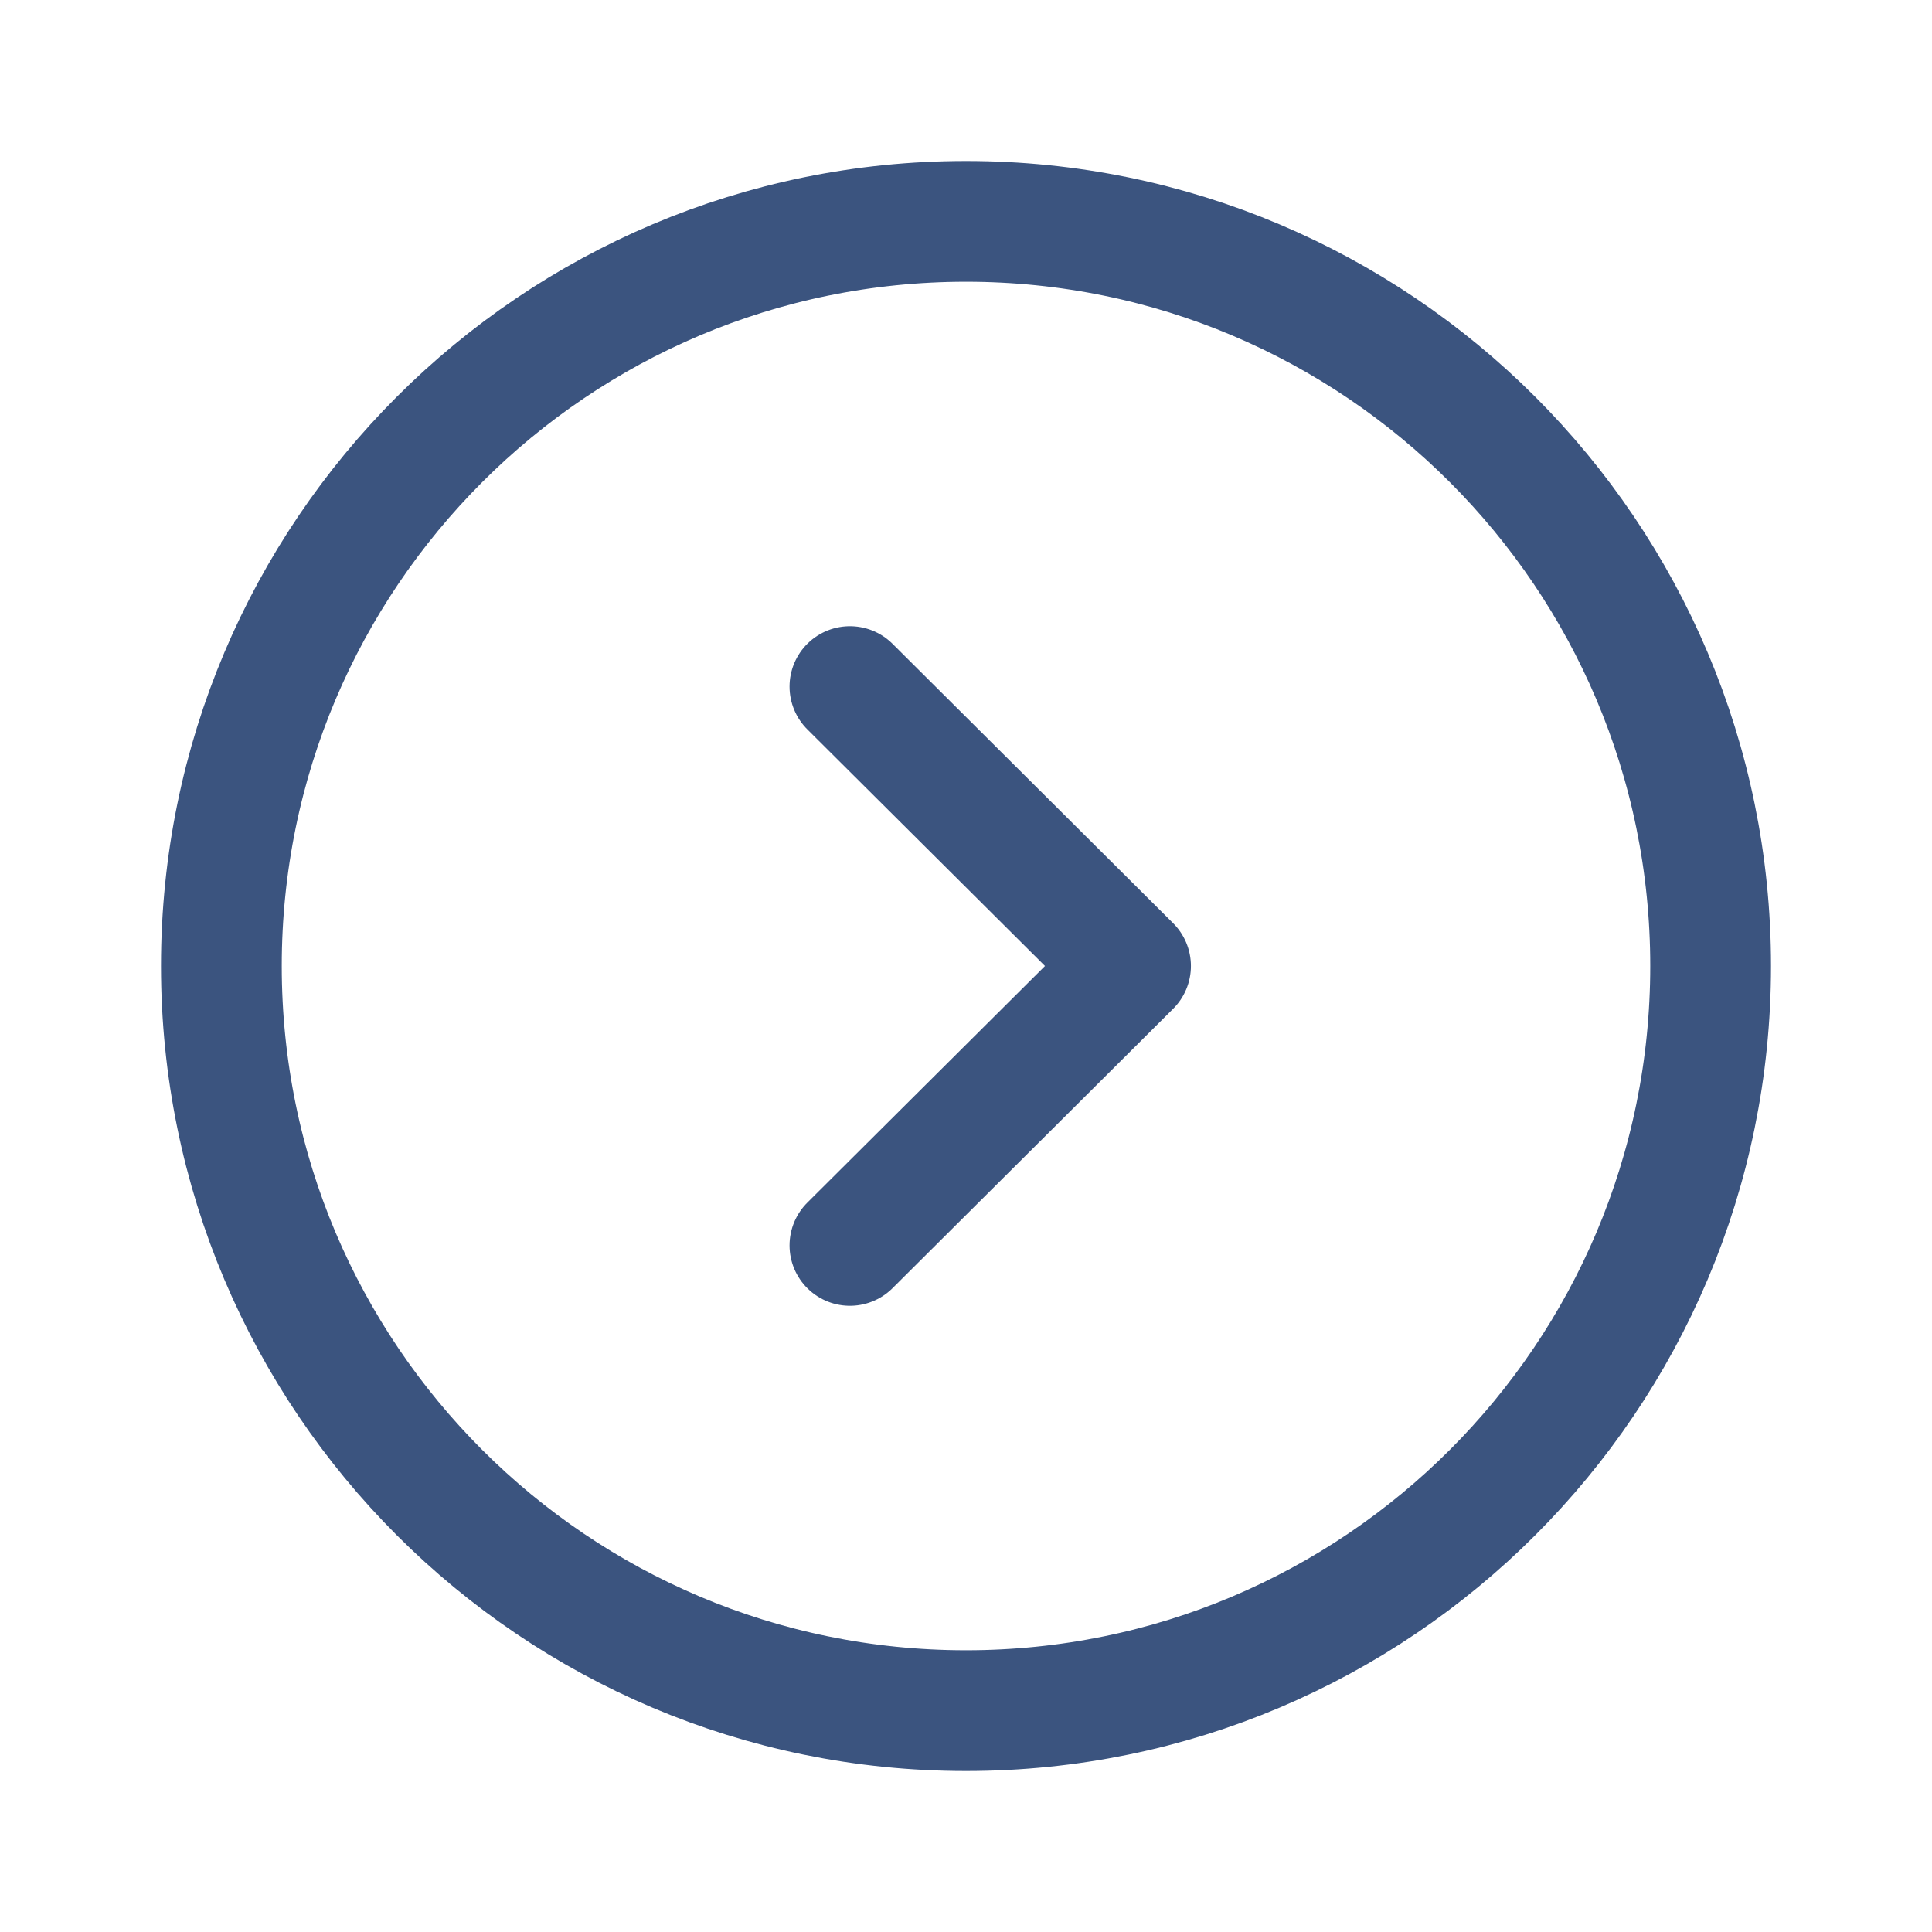
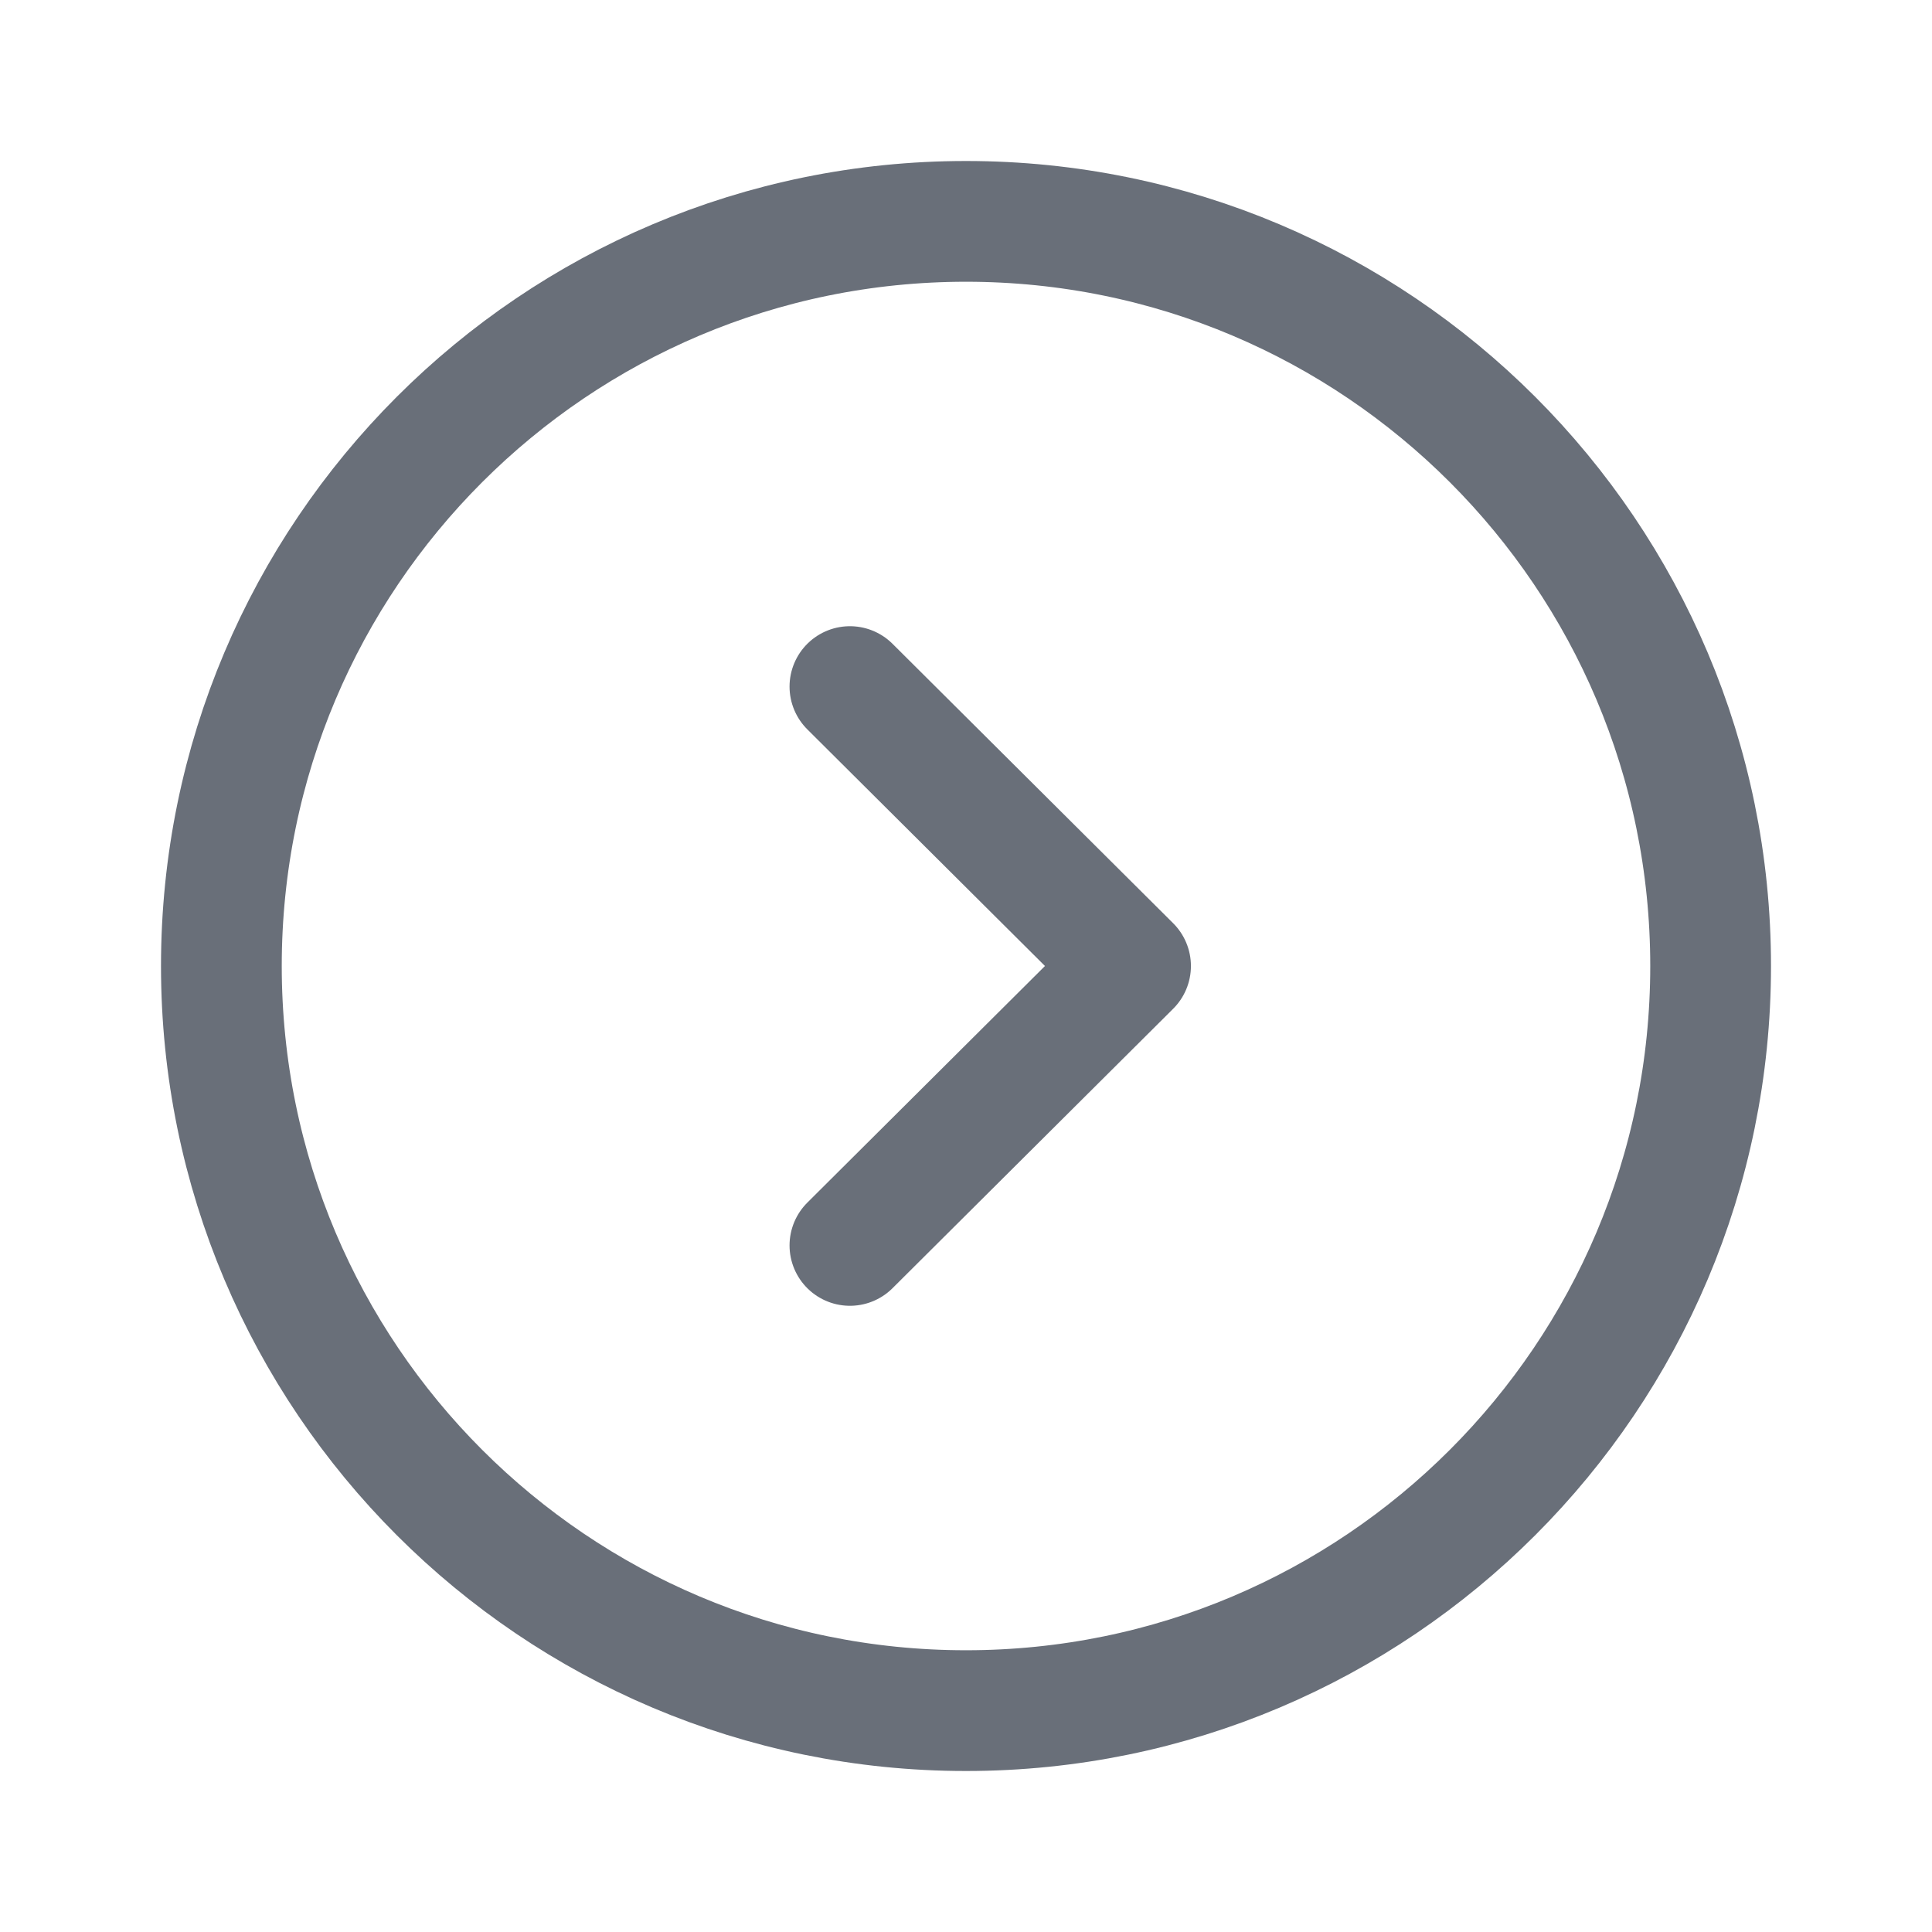
<svg xmlns="http://www.w3.org/2000/svg" width="24" height="24" viewBox="0 0 24 24" fill="none">
-   <path fill-rule="evenodd" clip-rule="evenodd" d="M12 21.25C17.108 21.25 21.25 17.109 21.25 12C21.25 6.892 17.108 2.75 12 2.75C6.892 2.75 2.75 6.892 2.75 12C2.75 17.109 6.892 21.25 12 21.25Z" stroke="#3B547F" stroke-width="1.5" stroke-linecap="round" stroke-linejoin="round" />
-   <path d="M10.558 15.471L14.044 12L10.558 8.529" stroke="#3B547F" stroke-width="1.5" stroke-linecap="round" stroke-linejoin="round" />
+   <path fill-rule="evenodd" clip-rule="evenodd" d="M12 21.25C17.108 21.25 21.25 17.109 21.25 12C21.25 6.892 17.108 2.75 12 2.75C6.892 2.75 2.75 6.892 2.75 12C2.75 17.109 6.892 21.25 12 21.25Z" stroke="#696F79" stroke-width="1.5" stroke-linecap="round" stroke-linejoin="round" />
+   <path d="M10.558 15.471L14.044 12L10.558 8.529" stroke="#696F79" stroke-width="1.5" stroke-linecap="round" stroke-linejoin="round" />
</svg>
